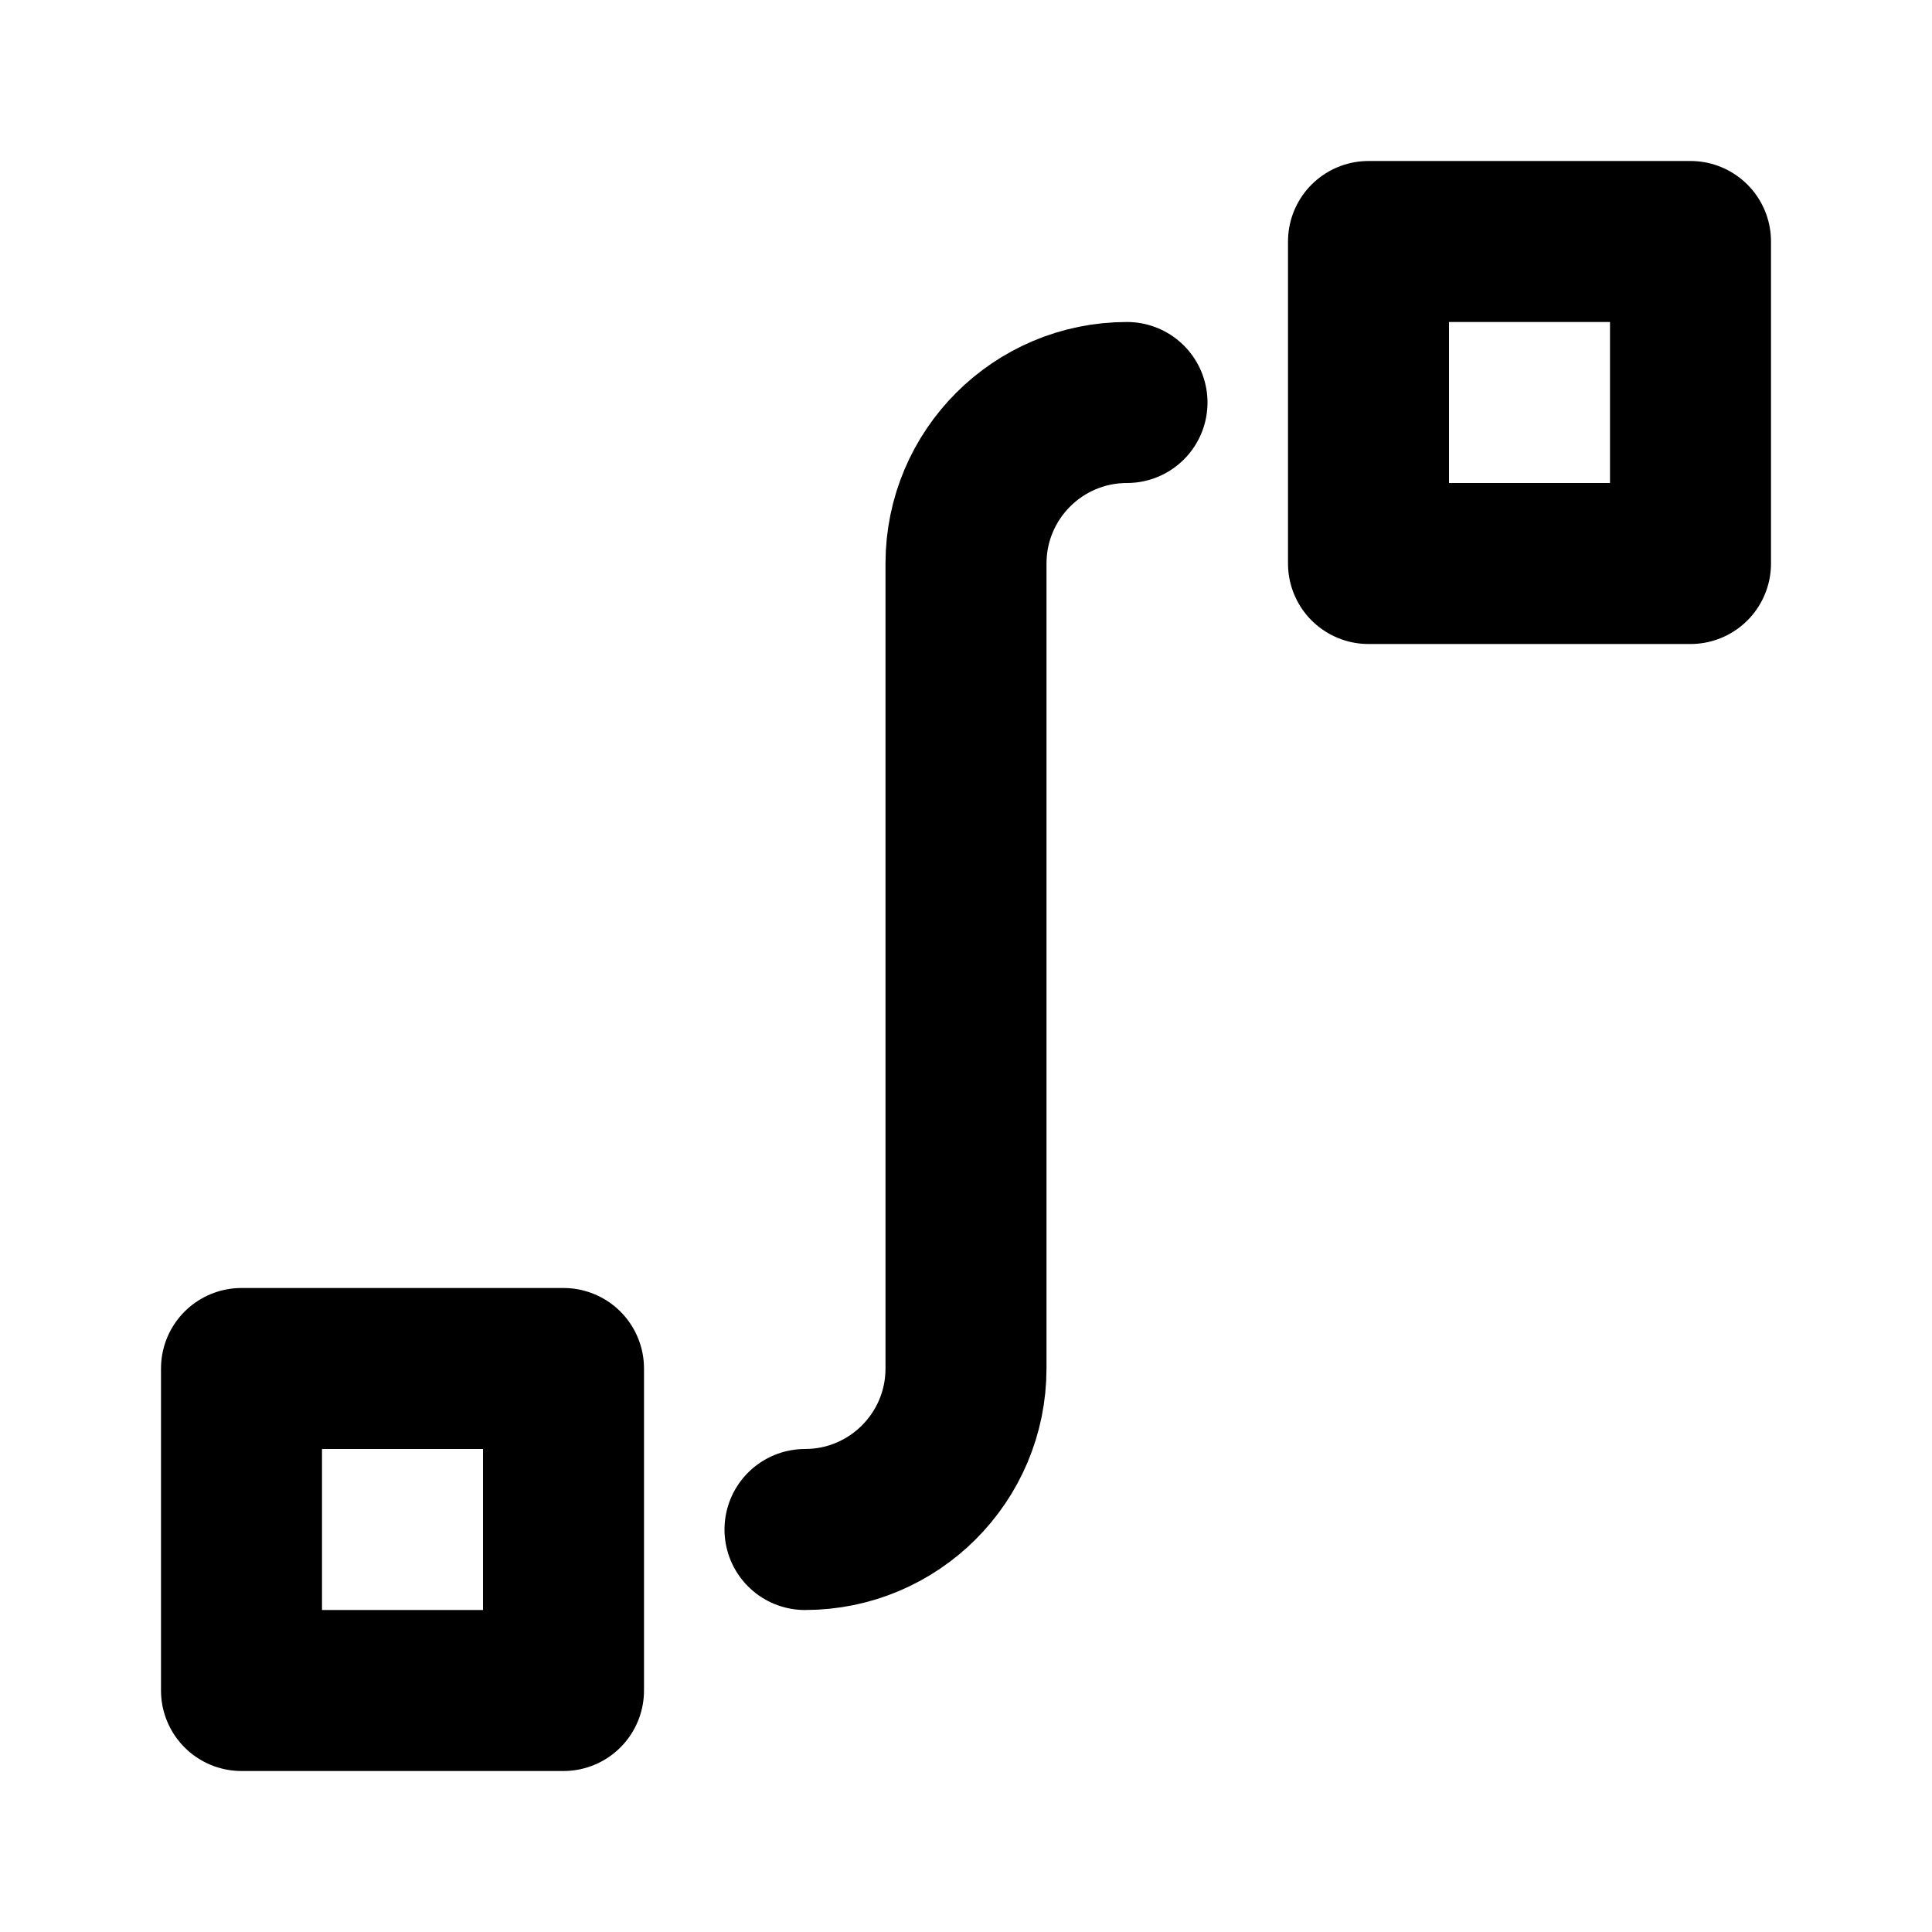
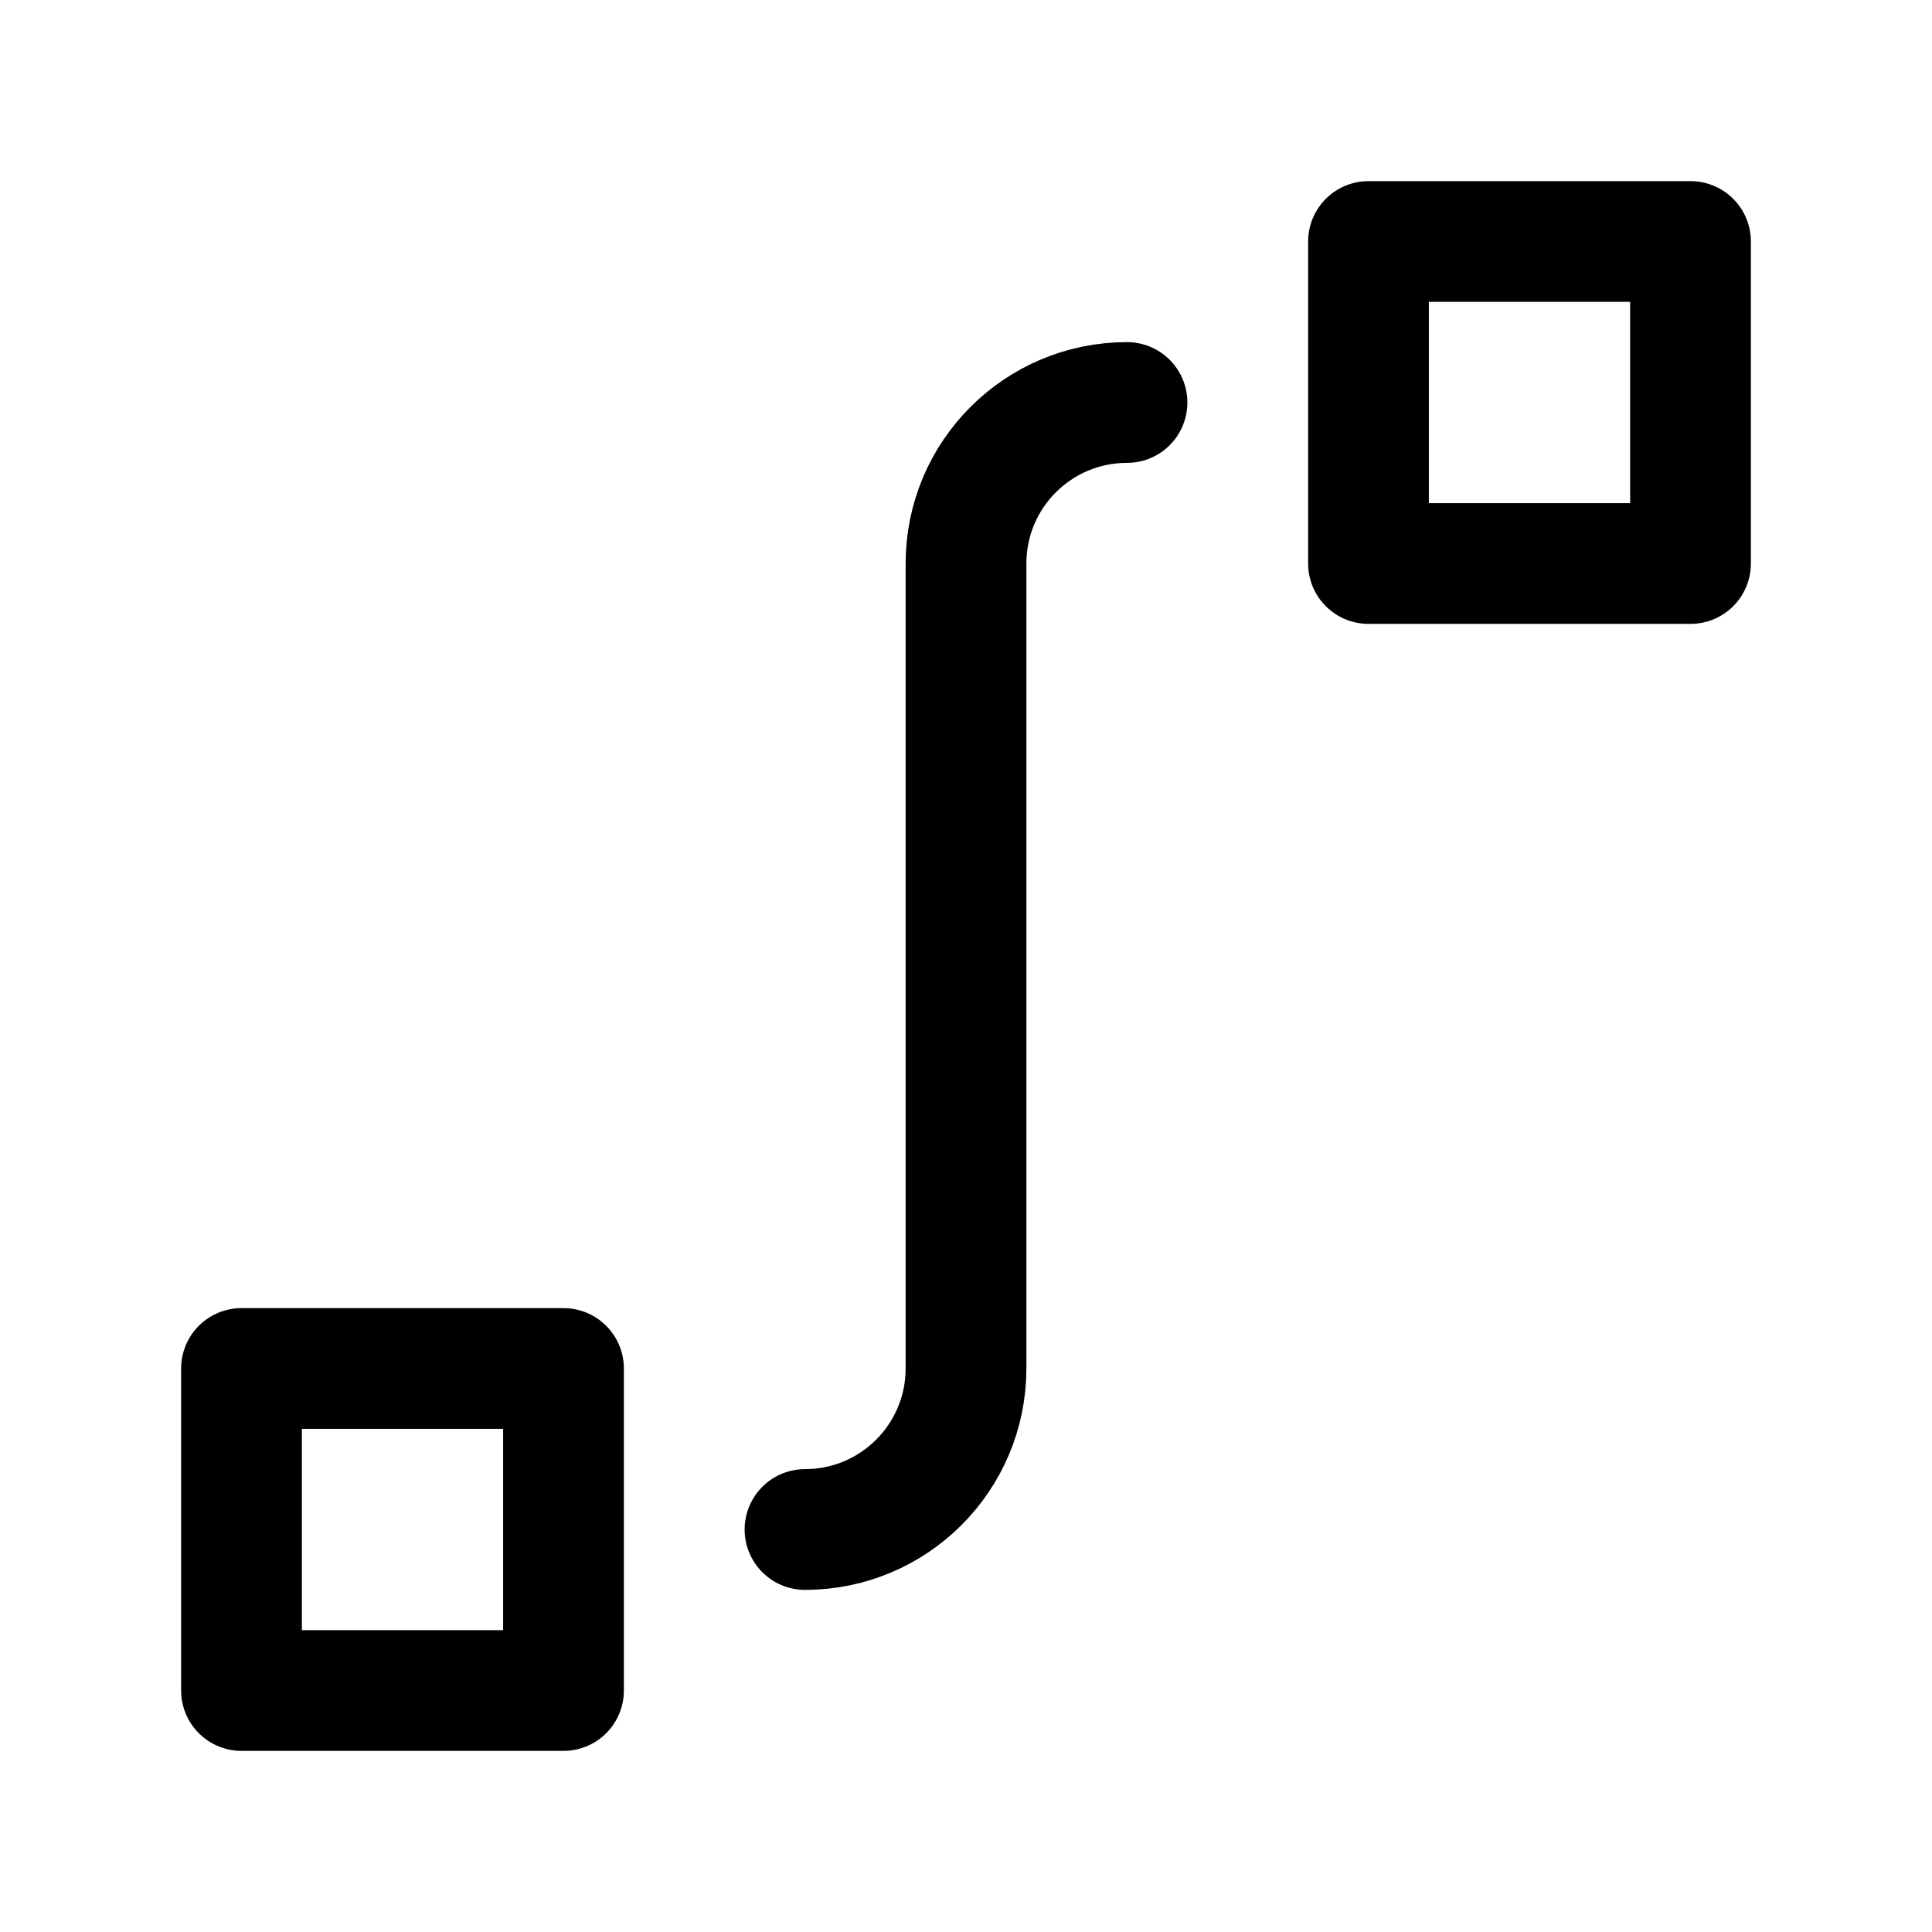
- <svg xmlns="http://www.w3.org/2000/svg" width="24" height="24" viewBox="0 0 24 24" fill="none" stroke="currentColor" stroke-width="2" stroke-linecap="round" stroke-linejoin="round" class="icon icon-tabler icons-tabler-outline icon-tabler-route-square-2">
+ <svg xmlns="http://www.w3.org/2000/svg" width="24" height="24" viewBox="0 0 24 24" fill="none" stroke="currentColor" stroke-width="1.5" stroke-linecap="round" stroke-linejoin="round" class="icon icon-tabler icons-tabler-outline icon-tabler-route-square-2">
  <path stroke="none" d="M0 0h24v24H0z" fill="none" />
  <path d="M14 5a2 2 0 0 0 -2 2v10a2 2 0 0 1 -2 2" />
  <path d="M3 17h4v4h-4z" />
  <path d="M17 3h4v4h-4z" />
</svg>
